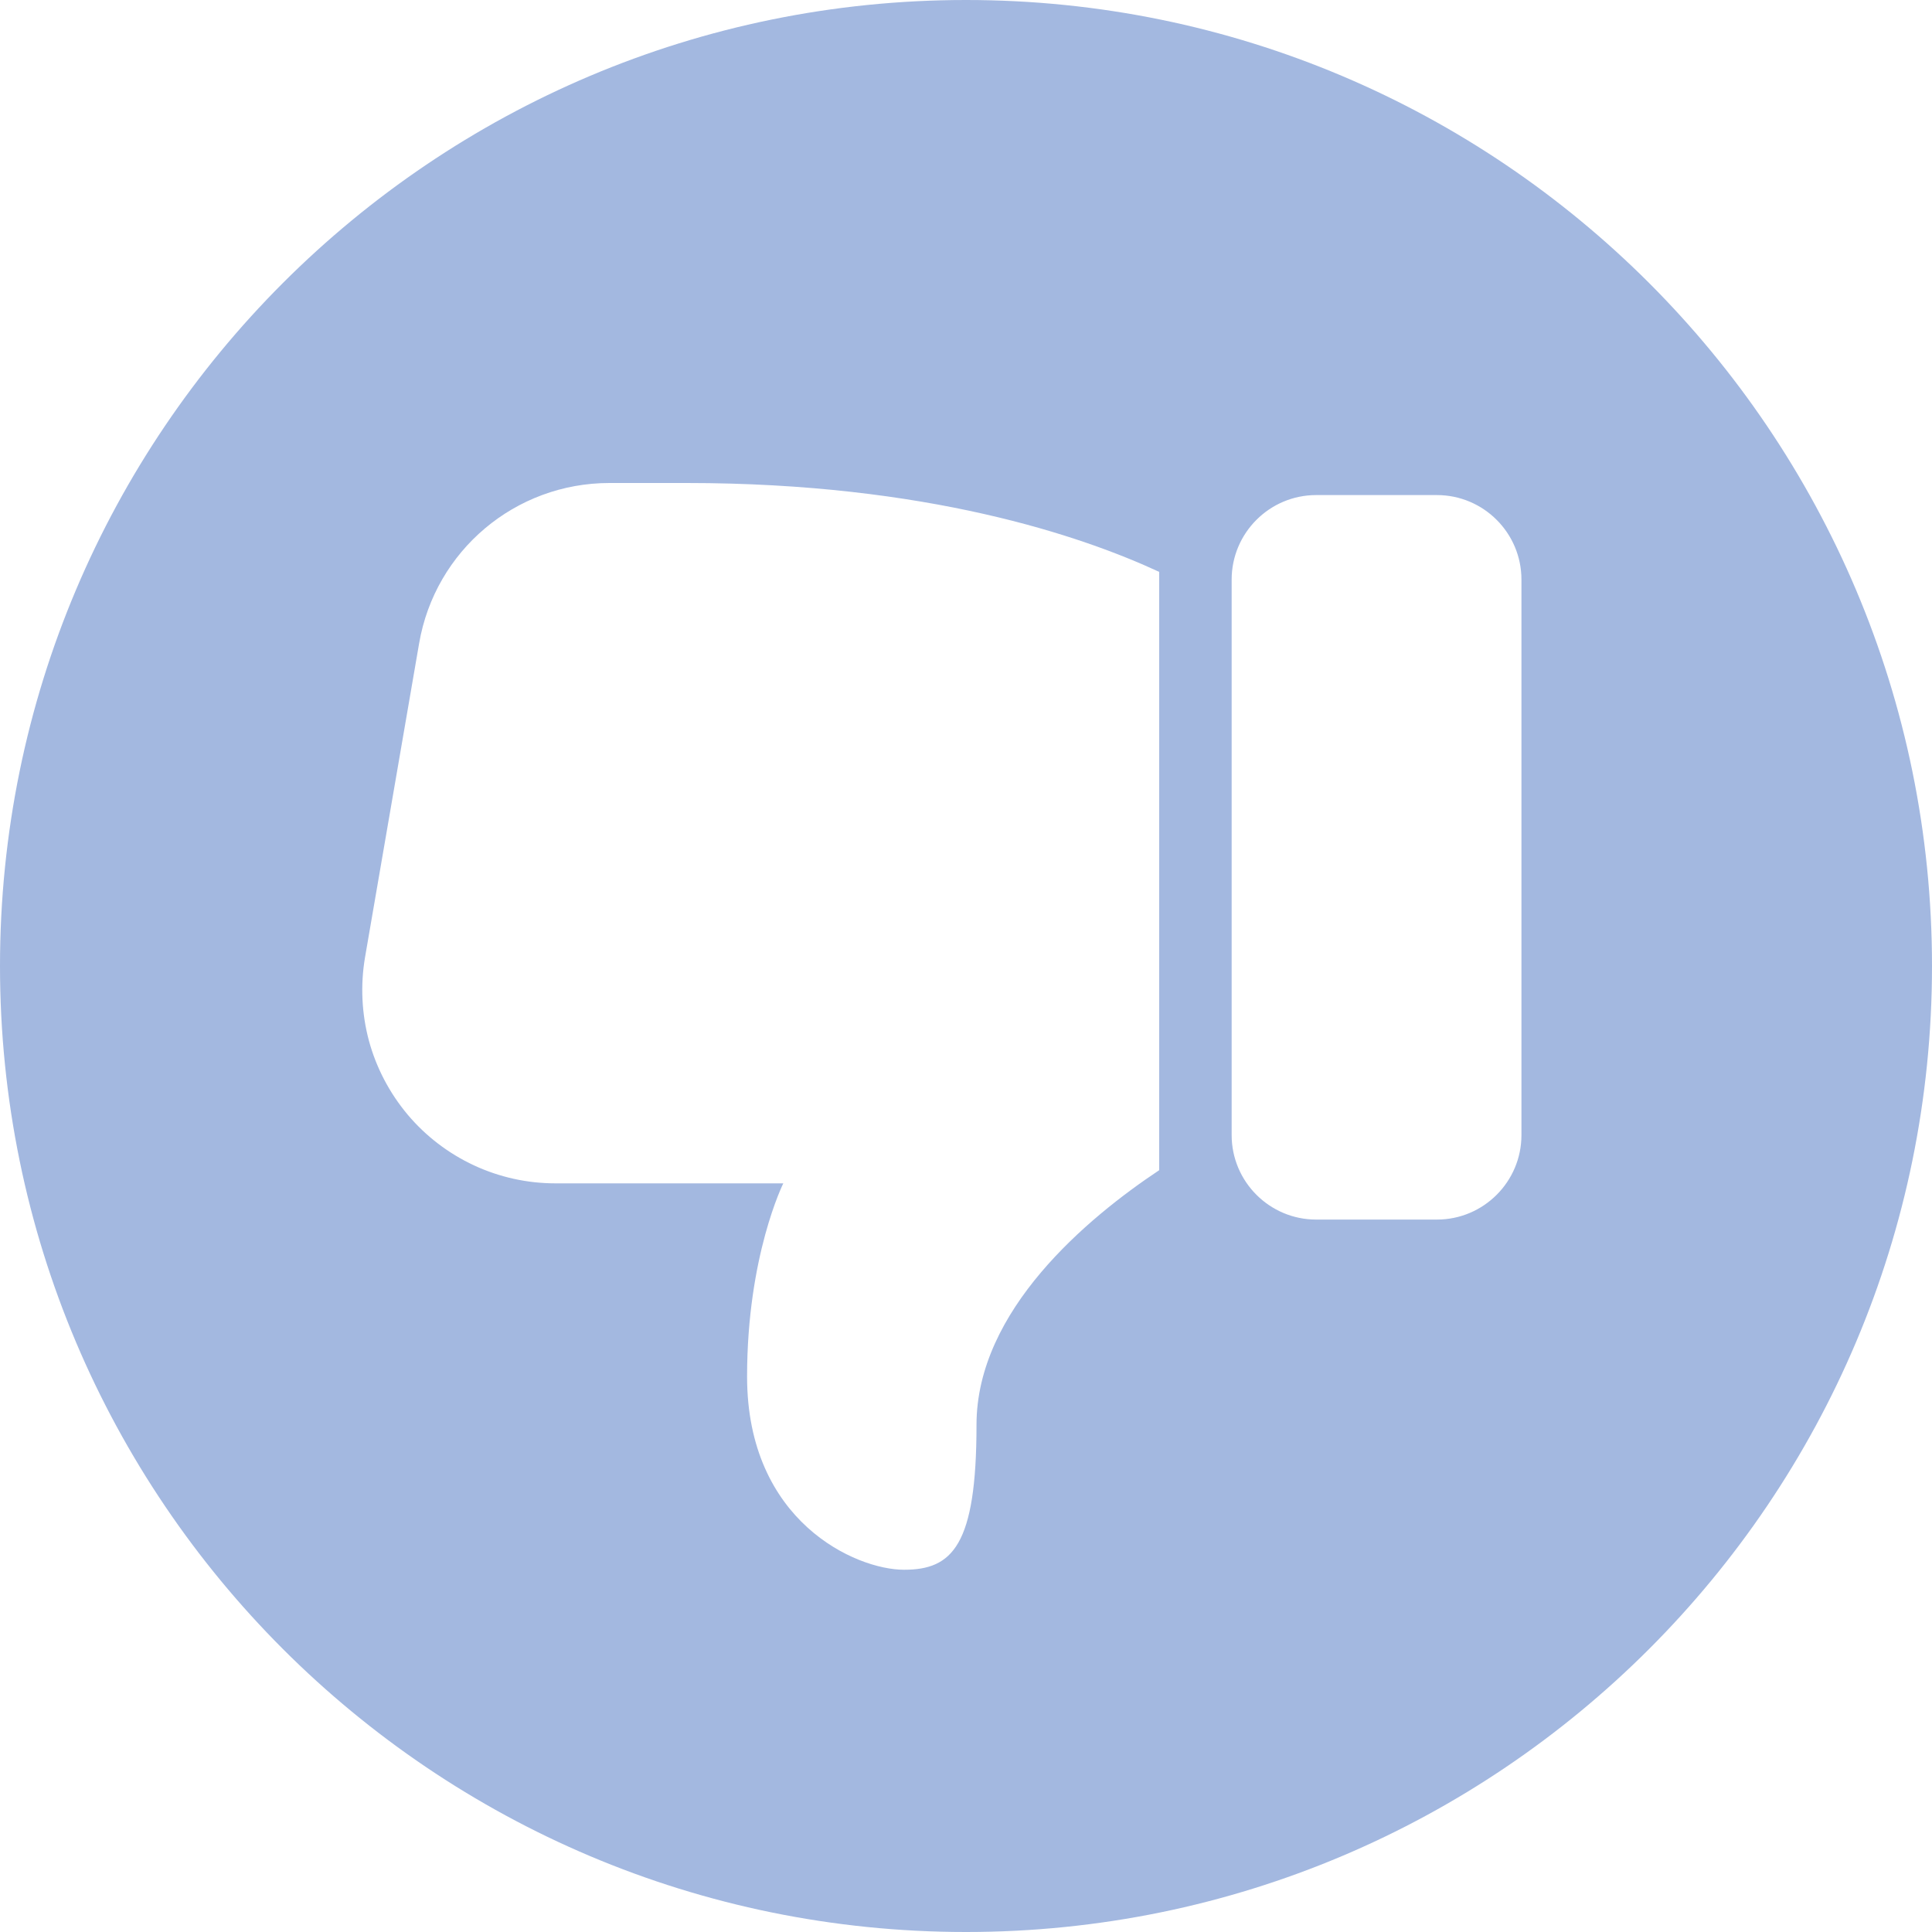
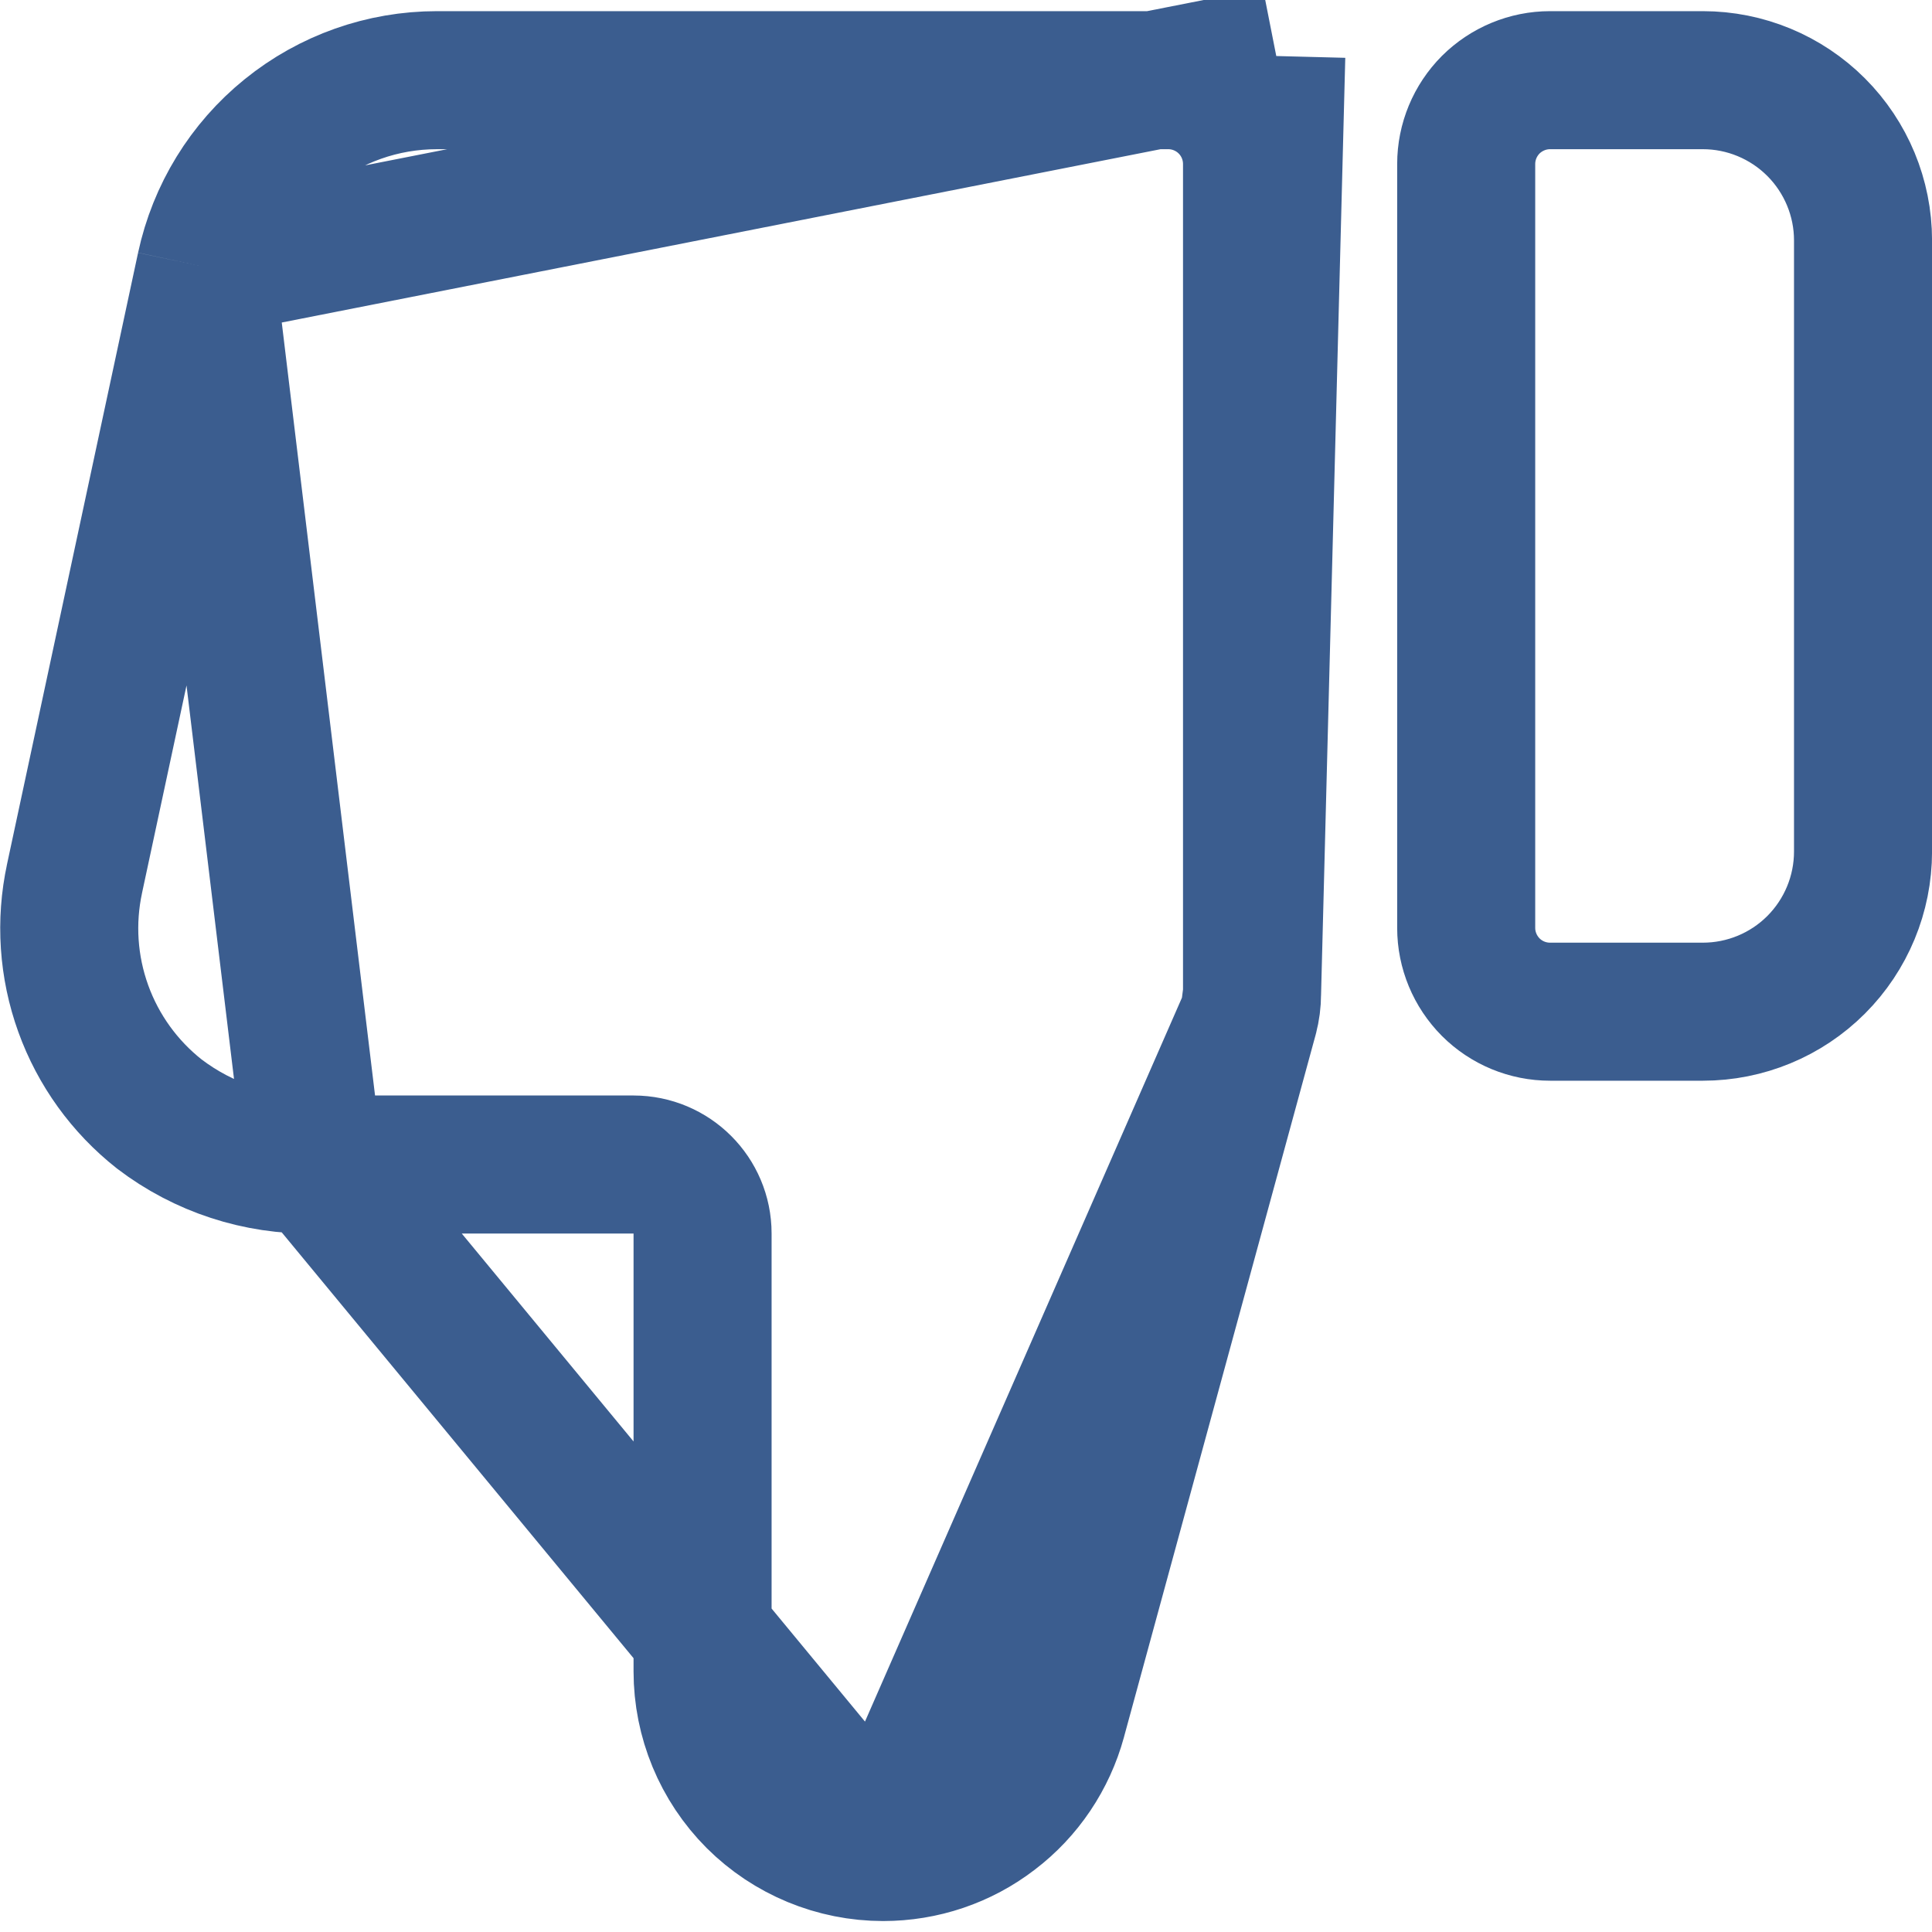
- <svg xmlns="http://www.w3.org/2000/svg" width="16" height="16" viewBox="0 0 16 16" fill="none">
-   <path fill-rule="evenodd" clip-rule="evenodd" d="M8 0C3.582 0 0 3.582 0 8C0 12.418 3.582 16 8 16C12.418 16 16 12.418 16 8C16 3.582 12.418 0 8 0ZM10.9 4.1H11.9C12.286 4.1 12.6 4.414 12.6 4.8V9.4C12.6 9.786 12.286 10.1 11.9 10.1H10.9C10.514 10.1 10.2 9.786 10.2 9.4V4.8C10.2 4.414 10.514 4.1 10.9 4.1ZM3.471 5.328C3.603 4.56 4.267 4 5.047 4H5.687C7.677 4 8.959 4.439 9.6 4.736V9.691C9.008 10.085 8.087 10.85 8.087 11.8C8.087 12.8 7.887 13 7.487 13C7.087 13 6.187 12.6 6.187 11.4C6.187 10.4 6.487 9.8 6.487 9.8H4.599C4.366 9.8 4.136 9.749 3.925 9.651C3.713 9.552 3.526 9.409 3.376 9.231C3.226 9.052 3.116 8.843 3.055 8.618C2.995 8.393 2.984 8.158 3.023 7.928L3.471 5.328Z" fill="#A3B8E0" />
+ <svg xmlns="http://www.w3.org/2000/svg" width="20" height="20" viewBox="0 0 20 20" fill="none">
+   <path d="M17.628 10.473H16.046C15.816 10.473 15.595 10.382 15.432 10.219C15.27 10.056 15.178 9.836 15.178 9.606V1.698C15.178 1.467 15.27 1.247 15.432 1.084C15.595 0.922 15.816 0.83 16.046 0.83H17.628C18.067 0.83 18.489 1.005 18.8 1.316C19.111 1.627 19.286 2.049 19.286 2.488V8.815C19.286 9.255 19.111 9.677 18.8 9.988C18.489 10.299 18.067 10.473 17.628 10.473Z" stroke="#3B5D8F" stroke-width="1.429" stroke-linejoin="round" />
+   <path d="M12.931 10.521L10.946 17.794L10.946 17.795C10.838 18.19 10.604 18.54 10.277 18.788C9.952 19.038 9.553 19.172 9.143 19.172L12.931 10.521ZM12.931 10.521C12.931 10.521 12.931 10.521 12.931 10.52C12.951 10.445 12.961 10.367 12.961 10.289M12.931 10.521L12.961 10.289M3.263 12.055V12.055H6.558C6.953 12.055 7.273 12.375 7.273 12.769V17.302C7.273 17.798 7.47 18.274 7.82 18.625C8.171 18.975 8.647 19.172 9.143 19.172L3.263 12.055ZM3.263 12.055L3.249 12.055M3.263 12.055L3.249 12.055M3.249 12.055C2.672 12.066 2.108 11.882 1.649 11.532C1.29 11.249 1.017 10.871 0.862 10.441C0.706 10.009 0.675 9.542 0.772 9.094L0.772 9.093L2.128 2.766L2.128 2.766M3.249 12.055L2.128 2.766M2.128 2.766C2.246 2.218 2.547 1.727 2.983 1.375C3.419 1.022 3.962 0.83 4.523 0.83C4.523 0.83 4.523 0.83 4.523 0.83H12.094C12.324 0.83 12.545 0.922 12.707 1.084L13.212 0.58M2.128 2.766L13.212 0.58M13.212 0.58L12.707 1.084C12.87 1.247 12.961 1.468 12.961 1.698V10.289M13.212 0.58L12.961 10.289" stroke="#3B5D8F" stroke-width="1.429" stroke-linejoin="round" />
</svg>
